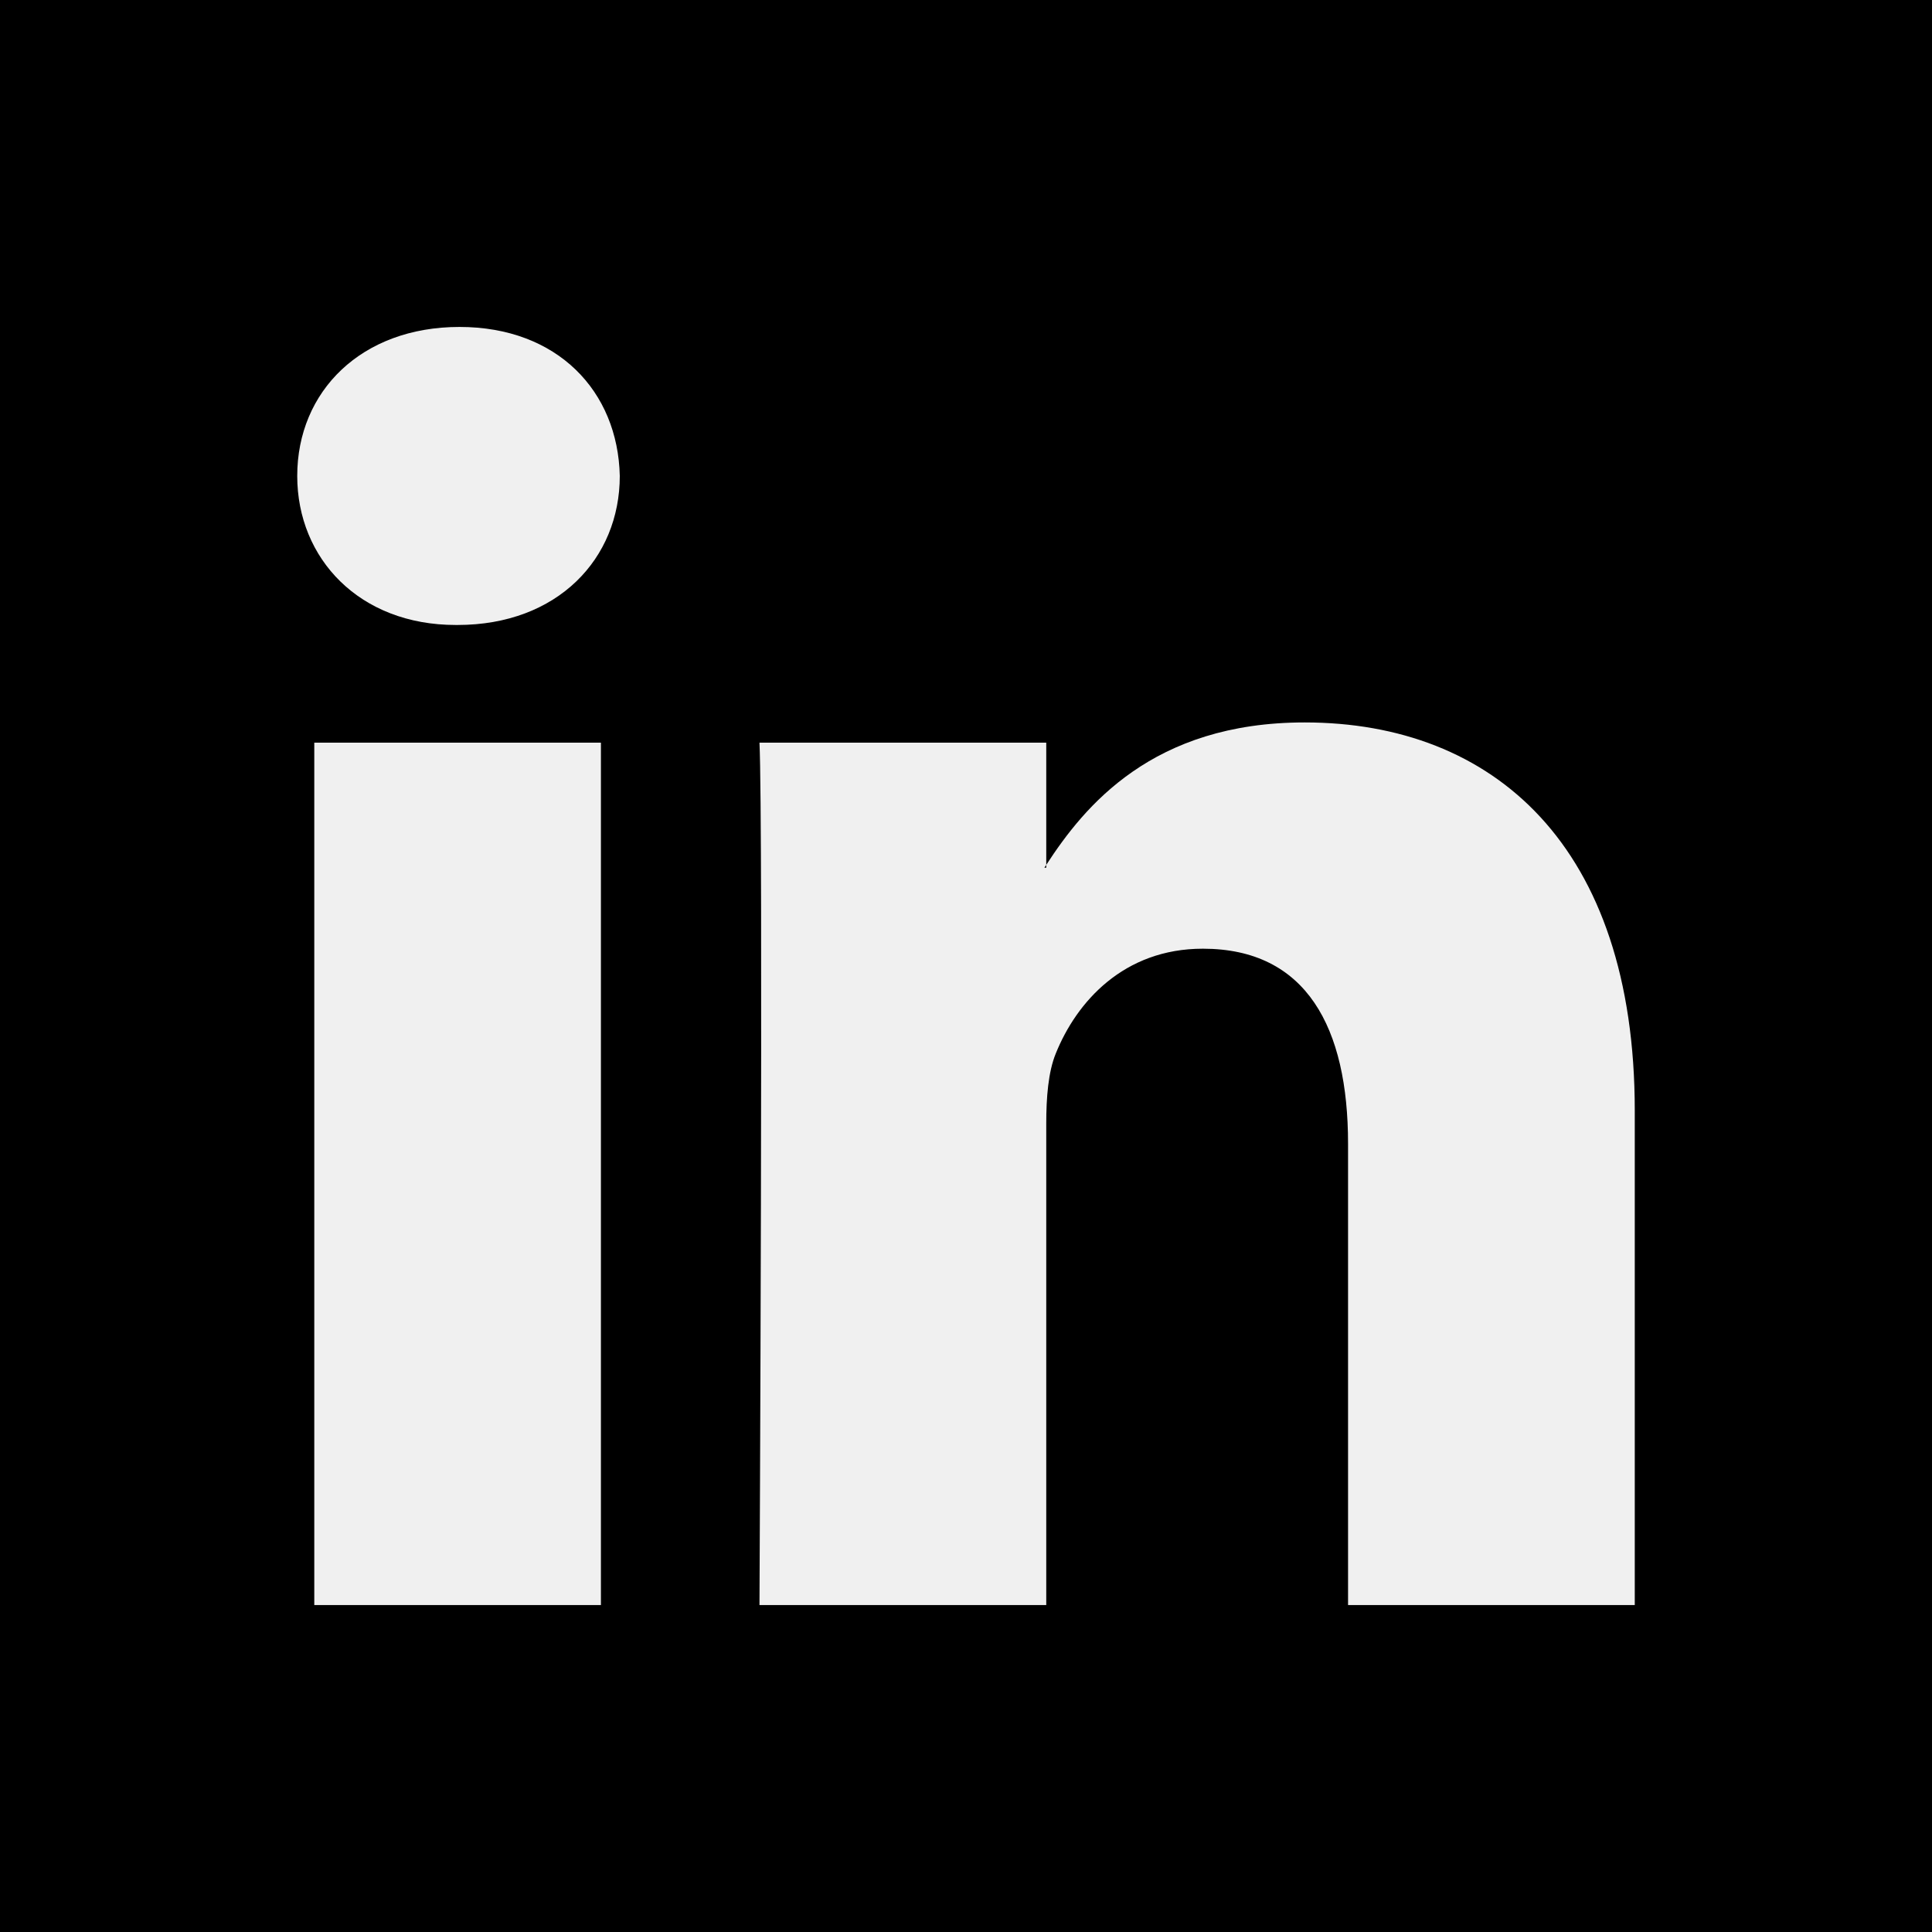
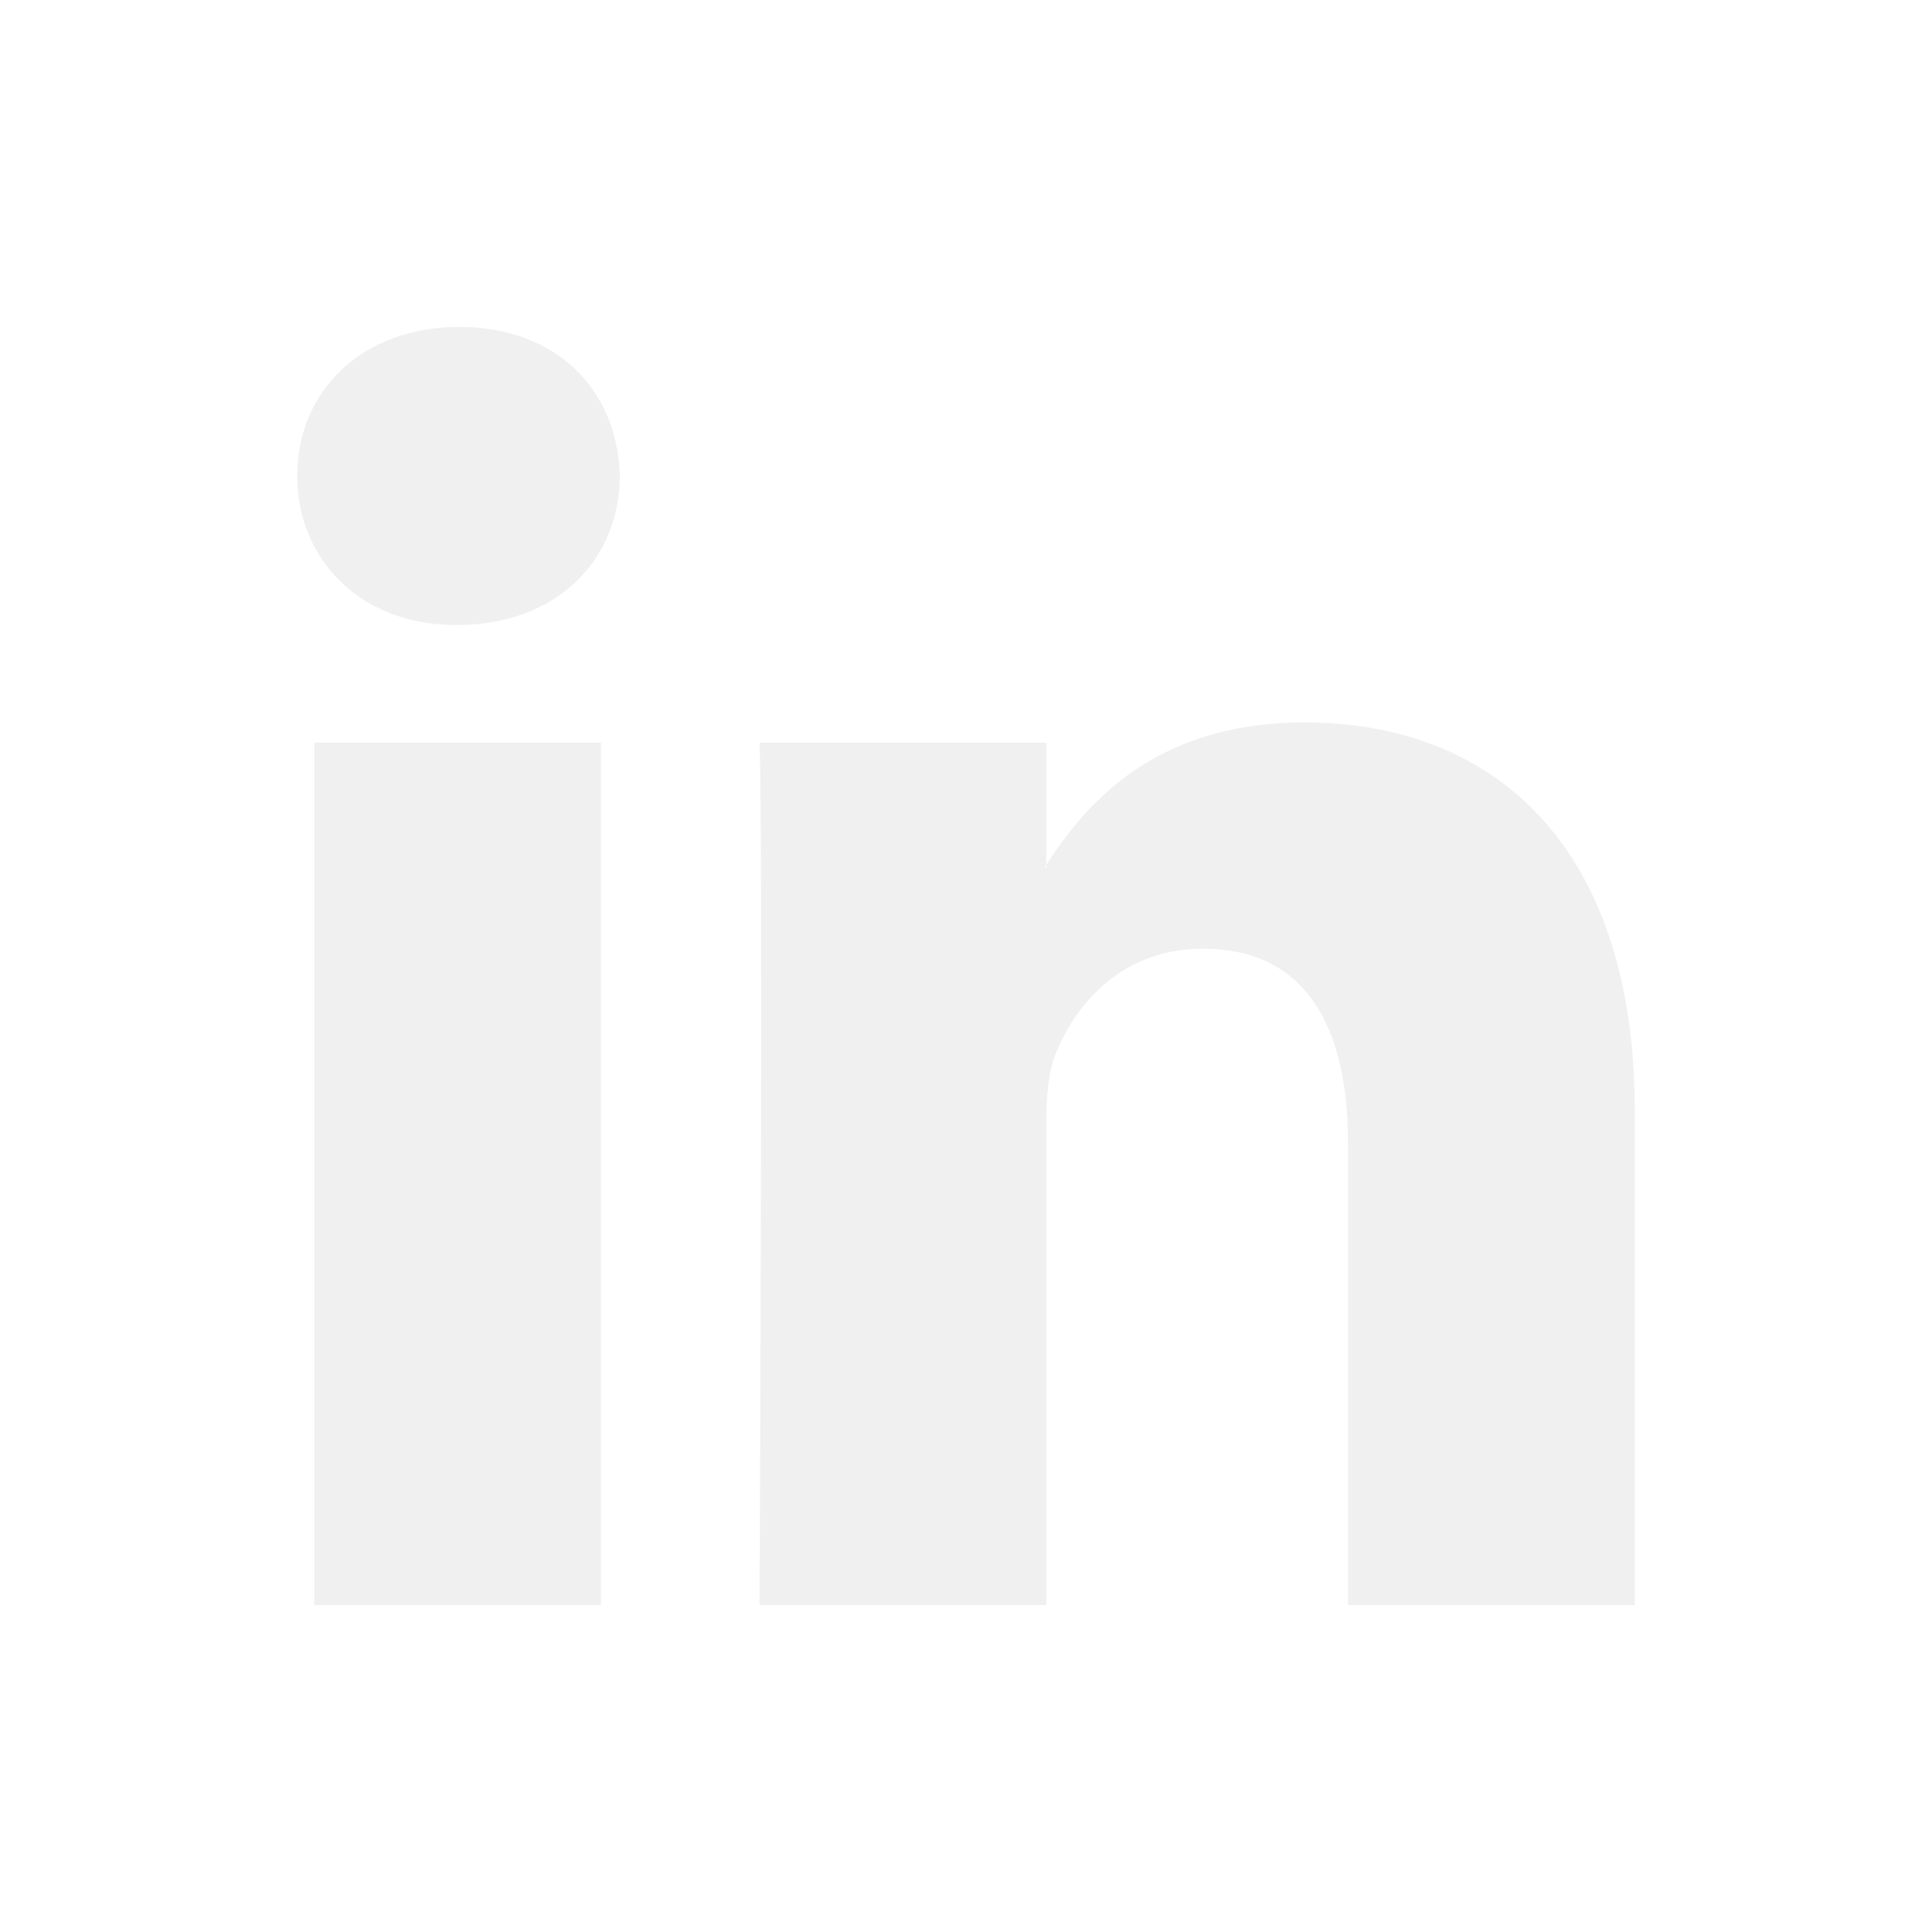
<svg xmlns="http://www.w3.org/2000/svg" version="1.1" id="Layer_1" x="0px" y="0px" viewBox="0 0 455 455" style="enable-background:new 0 0 455 455;" xml:space="preserve">
  <g>
-     <path style="fill-rule:evenodd;clip-rule:evenodd;" d="M246.4,204.35v-0.665c-0.136,0.223-0.324,0.446-0.442,0.665H246.4z" />
-     <path style="fill-rule:evenodd;clip-rule:evenodd;" d="M0,0v455h455V0H0z M141.522,378.002H74.016V174.906h67.506V378.002z    M107.769,147.186h-0.446C84.678,147.186,70,131.585,70,112.085c0-19.928,15.107-35.087,38.211-35.087   c23.109,0,37.31,15.159,37.752,35.087C145.963,131.585,131.32,147.186,107.769,147.186z M385,378.002h-67.524V269.345   c0-27.291-9.756-45.92-34.195-45.92c-18.664,0-29.755,12.543-34.641,24.693c-1.776,4.34-2.24,10.373-2.24,16.459v113.426h-67.537   c0,0,0.905-184.043,0-203.096H246.4v28.779c8.973-13.807,24.986-33.547,60.856-33.547c44.437,0,77.744,29.02,77.744,91.398V378.002   z" />
+     <path fill="#fff" style="fill-rule:evenodd;clip-rule:evenodd;" d="M246.4,204.35v-0.665c-0.136,0.223-0.324,0.446-0.442,0.665H246.4z" />
+     <path fill="#fff" style="fill-rule:evenodd;clip-rule:evenodd;" d="M0,0v455h455V0H0z M141.522,378.002H74.016V174.906h67.506V378.002z    M107.769,147.186h-0.446C84.678,147.186,70,131.585,70,112.085c0-19.928,15.107-35.087,38.211-35.087   c23.109,0,37.31,15.159,37.752,35.087C145.963,131.585,131.32,147.186,107.769,147.186z M385,378.002h-67.524V269.345   c0-27.291-9.756-45.92-34.195-45.92c-18.664,0-29.755,12.543-34.641,24.693c-1.776,4.34-2.24,10.373-2.24,16.459v113.426h-67.537   c0,0,0.905-184.043,0-203.096H246.4v28.779c8.973-13.807,24.986-33.547,60.856-33.547c44.437,0,77.744,29.02,77.744,91.398V378.002   z" />
  </g>
  <g>
</g>
  <g>
</g>
  <g>
</g>
  <g>
</g>
  <g>
</g>
  <g>
</g>
  <g>
</g>
  <g>
</g>
  <g>
</g>
  <g>
</g>
  <g>
</g>
  <g>
</g>
  <g>
</g>
  <g>
</g>
  <g>
</g>
</svg>
